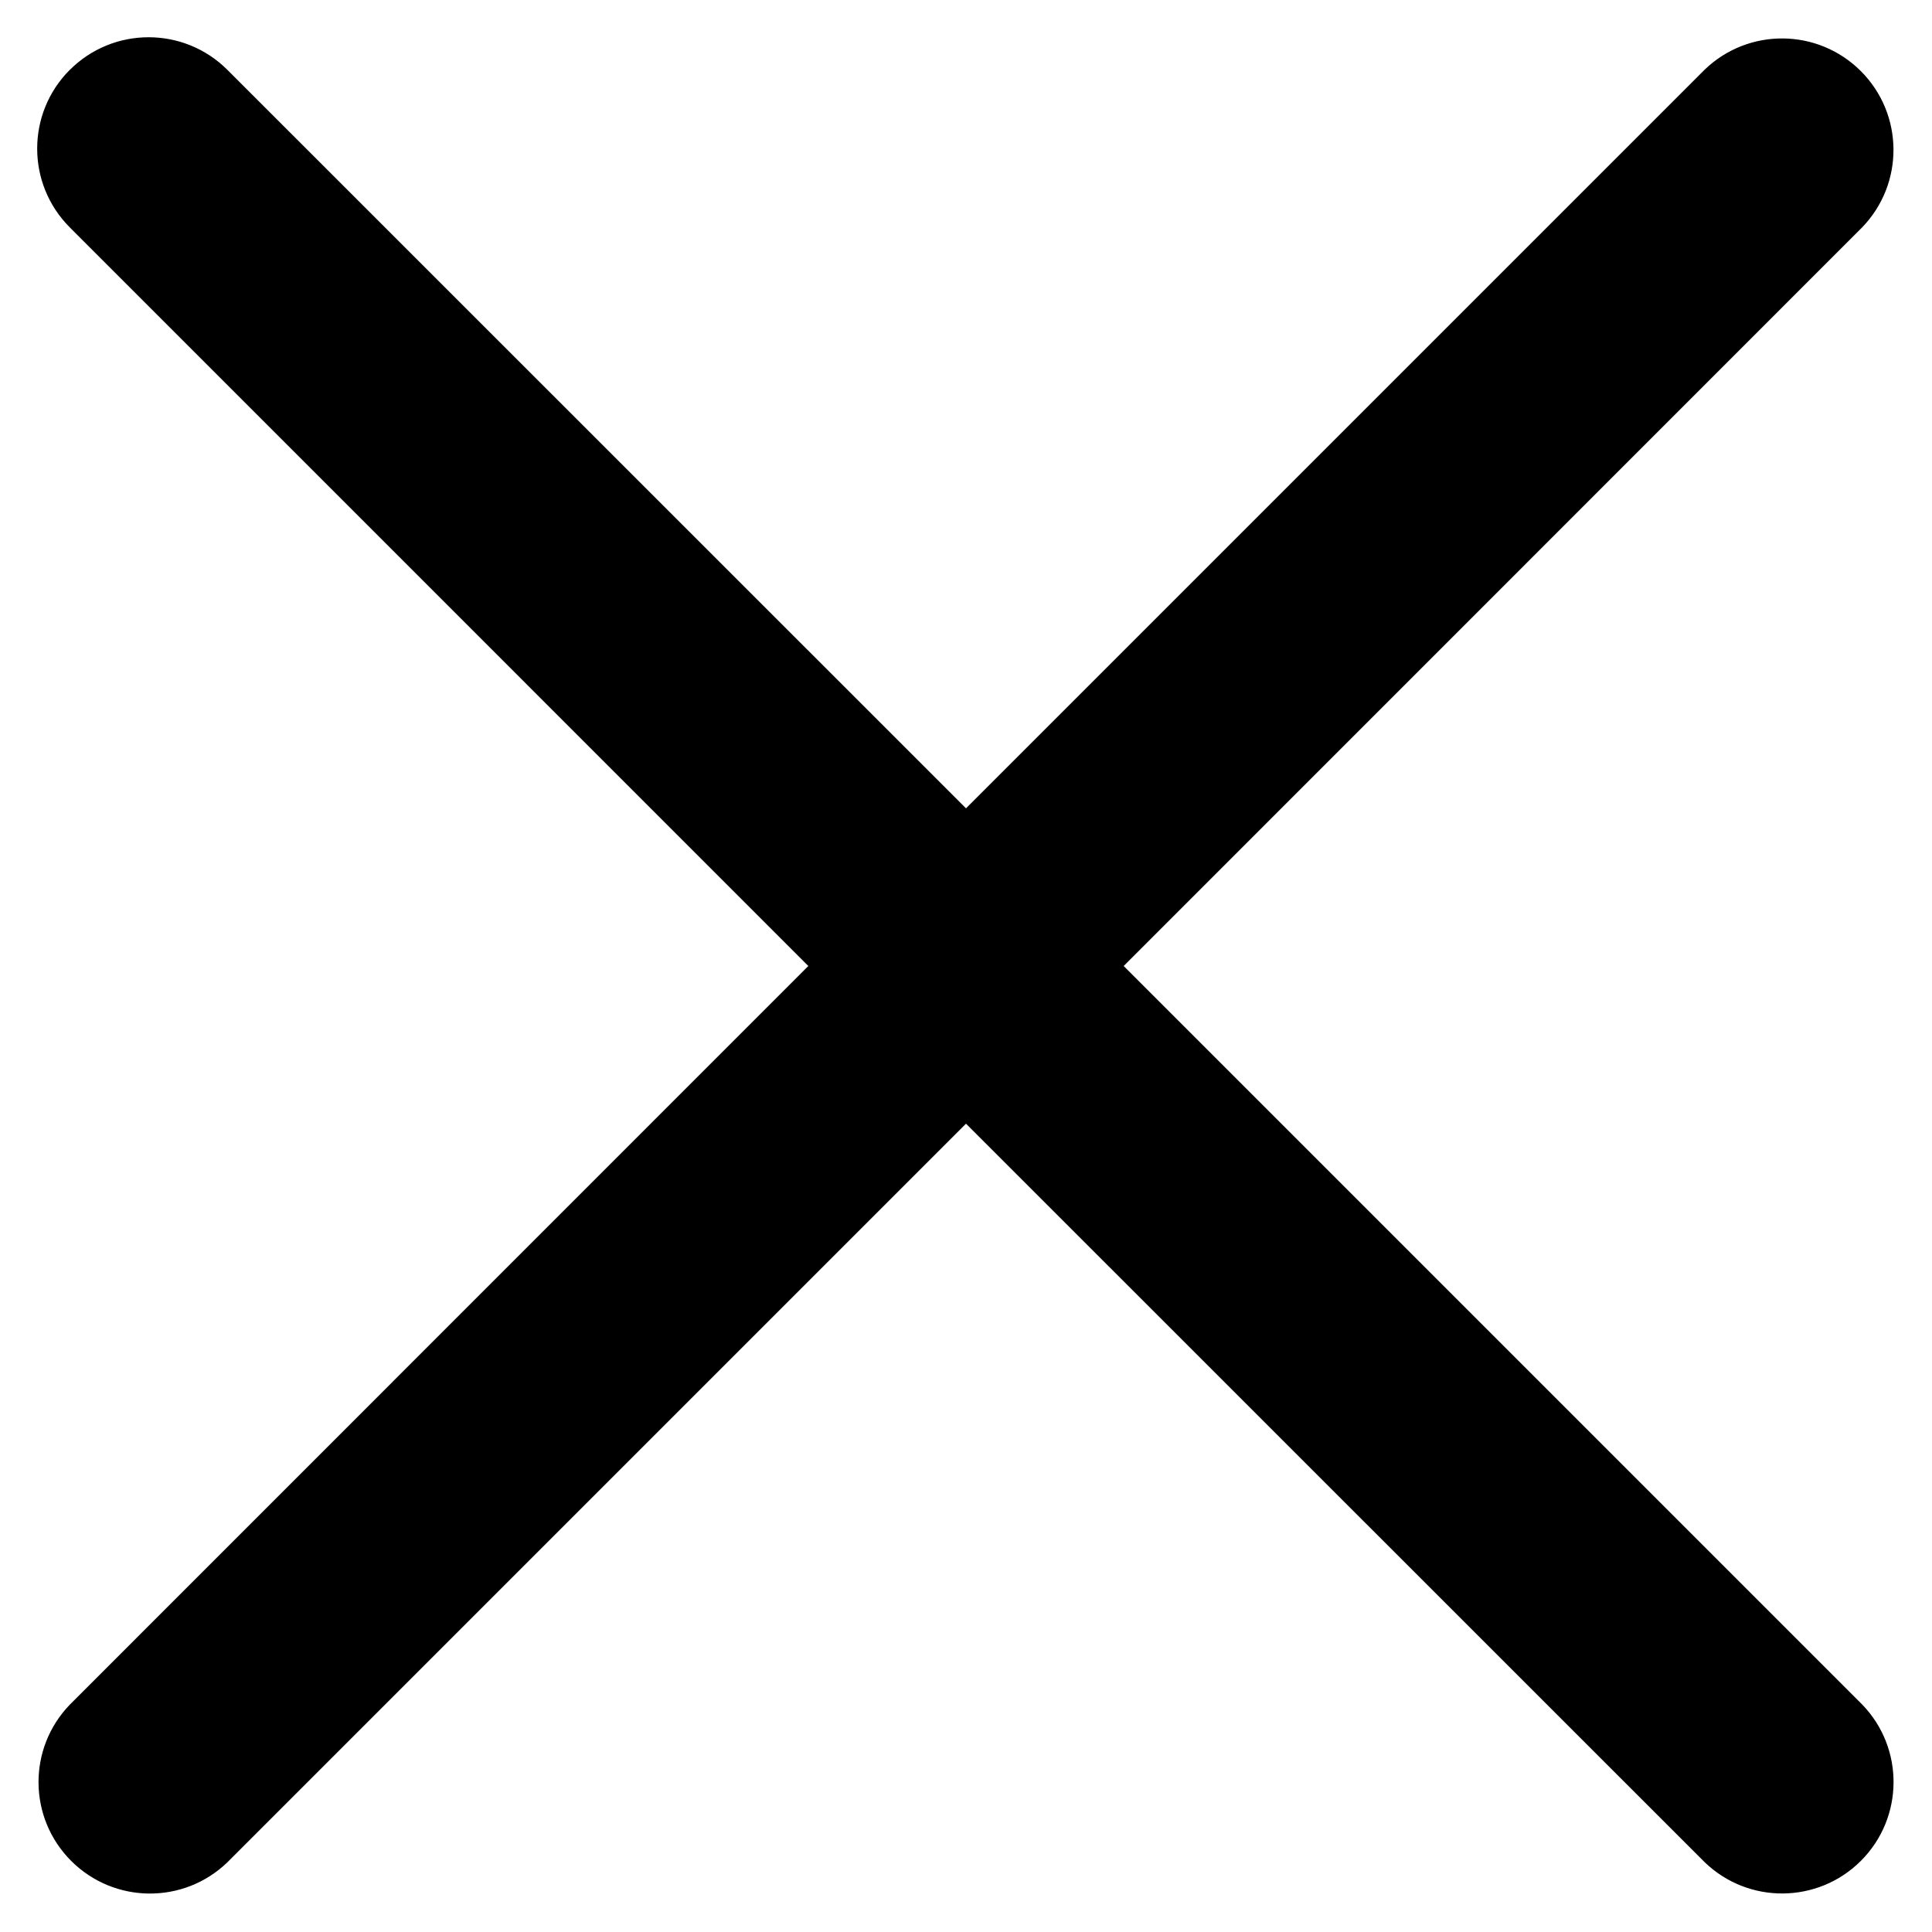
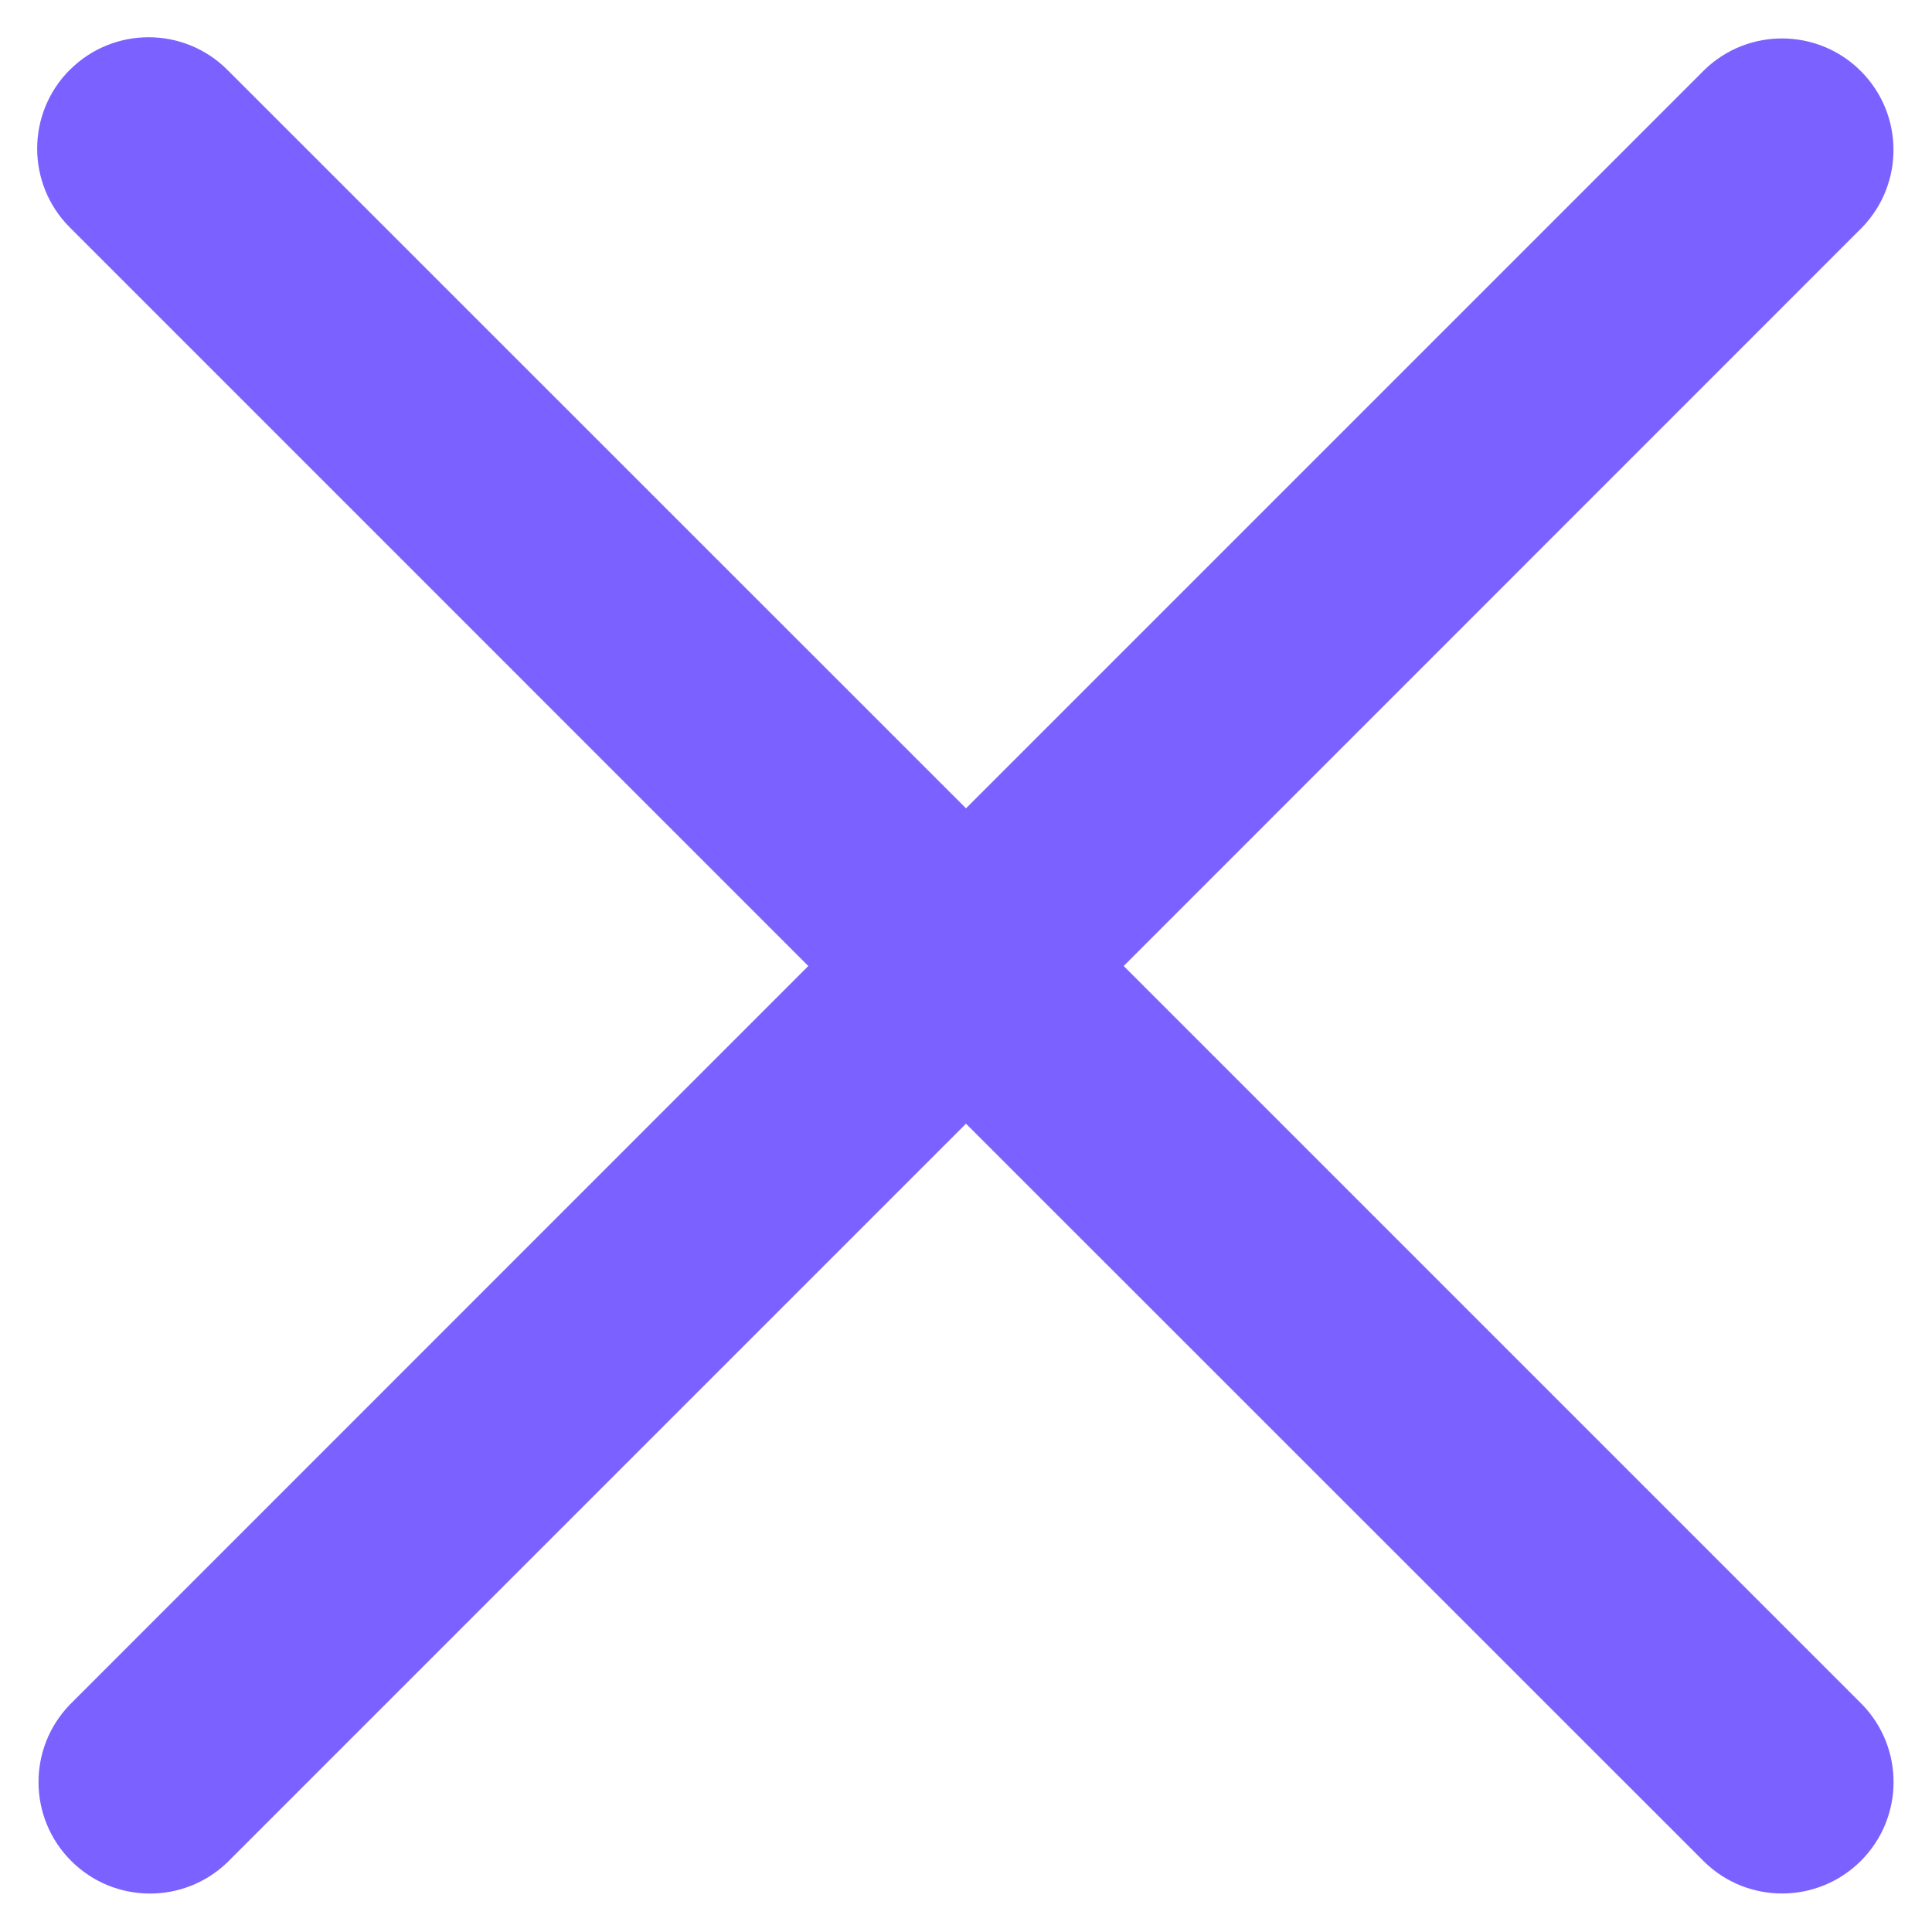
- <svg xmlns="http://www.w3.org/2000/svg" width="26" height="26">
+ <svg xmlns="http://www.w3.org/2000/svg" width="26" height="26" fill="#7b61ff">
  <path fill-rule="evenodd" clip-rule="evenodd" d="M.94.94a1.5 1.5 0 012.12 0L13 10.878l9.94-9.94a1.5 1.5 0 012.12 2.122L15.122 13l9.94 9.94a1.5 1.5 0 01-2.122 2.12L13 15.122l-9.94 9.94a1.5 1.5 0 01-2.12-2.122L10.878 13 .939 3.06a1.5 1.5 0 010-2.12z" />
</svg>
